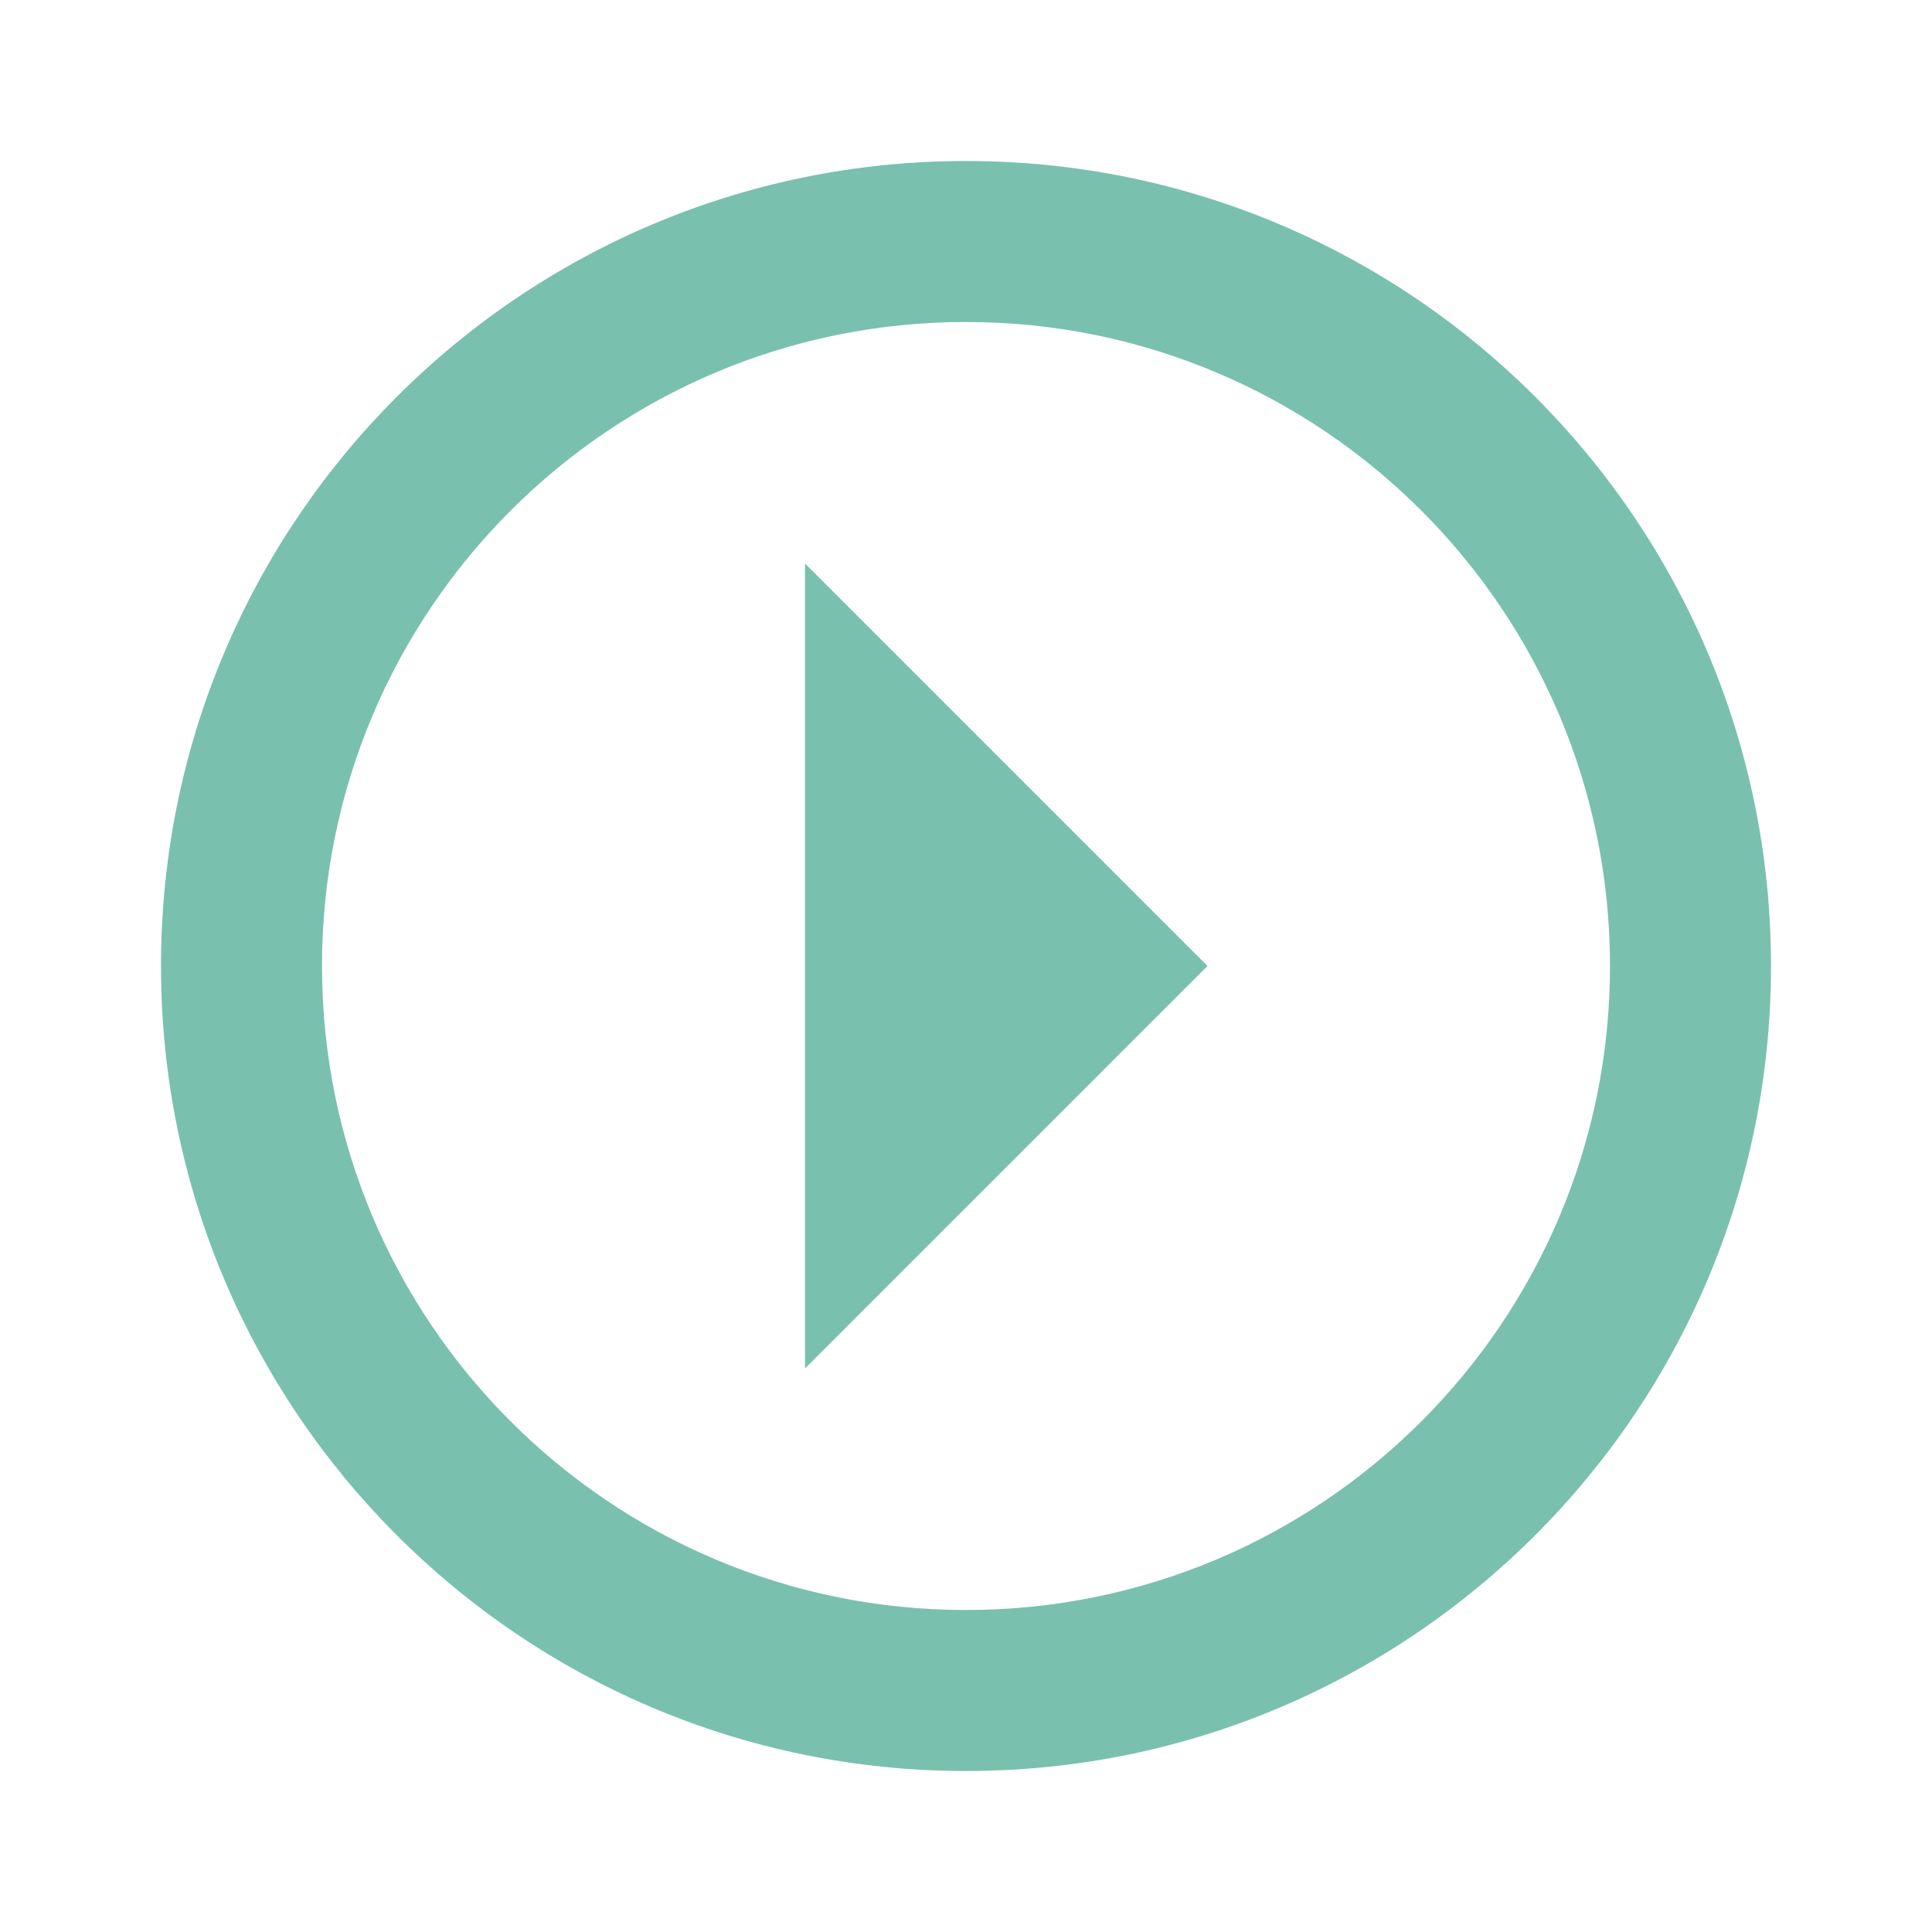
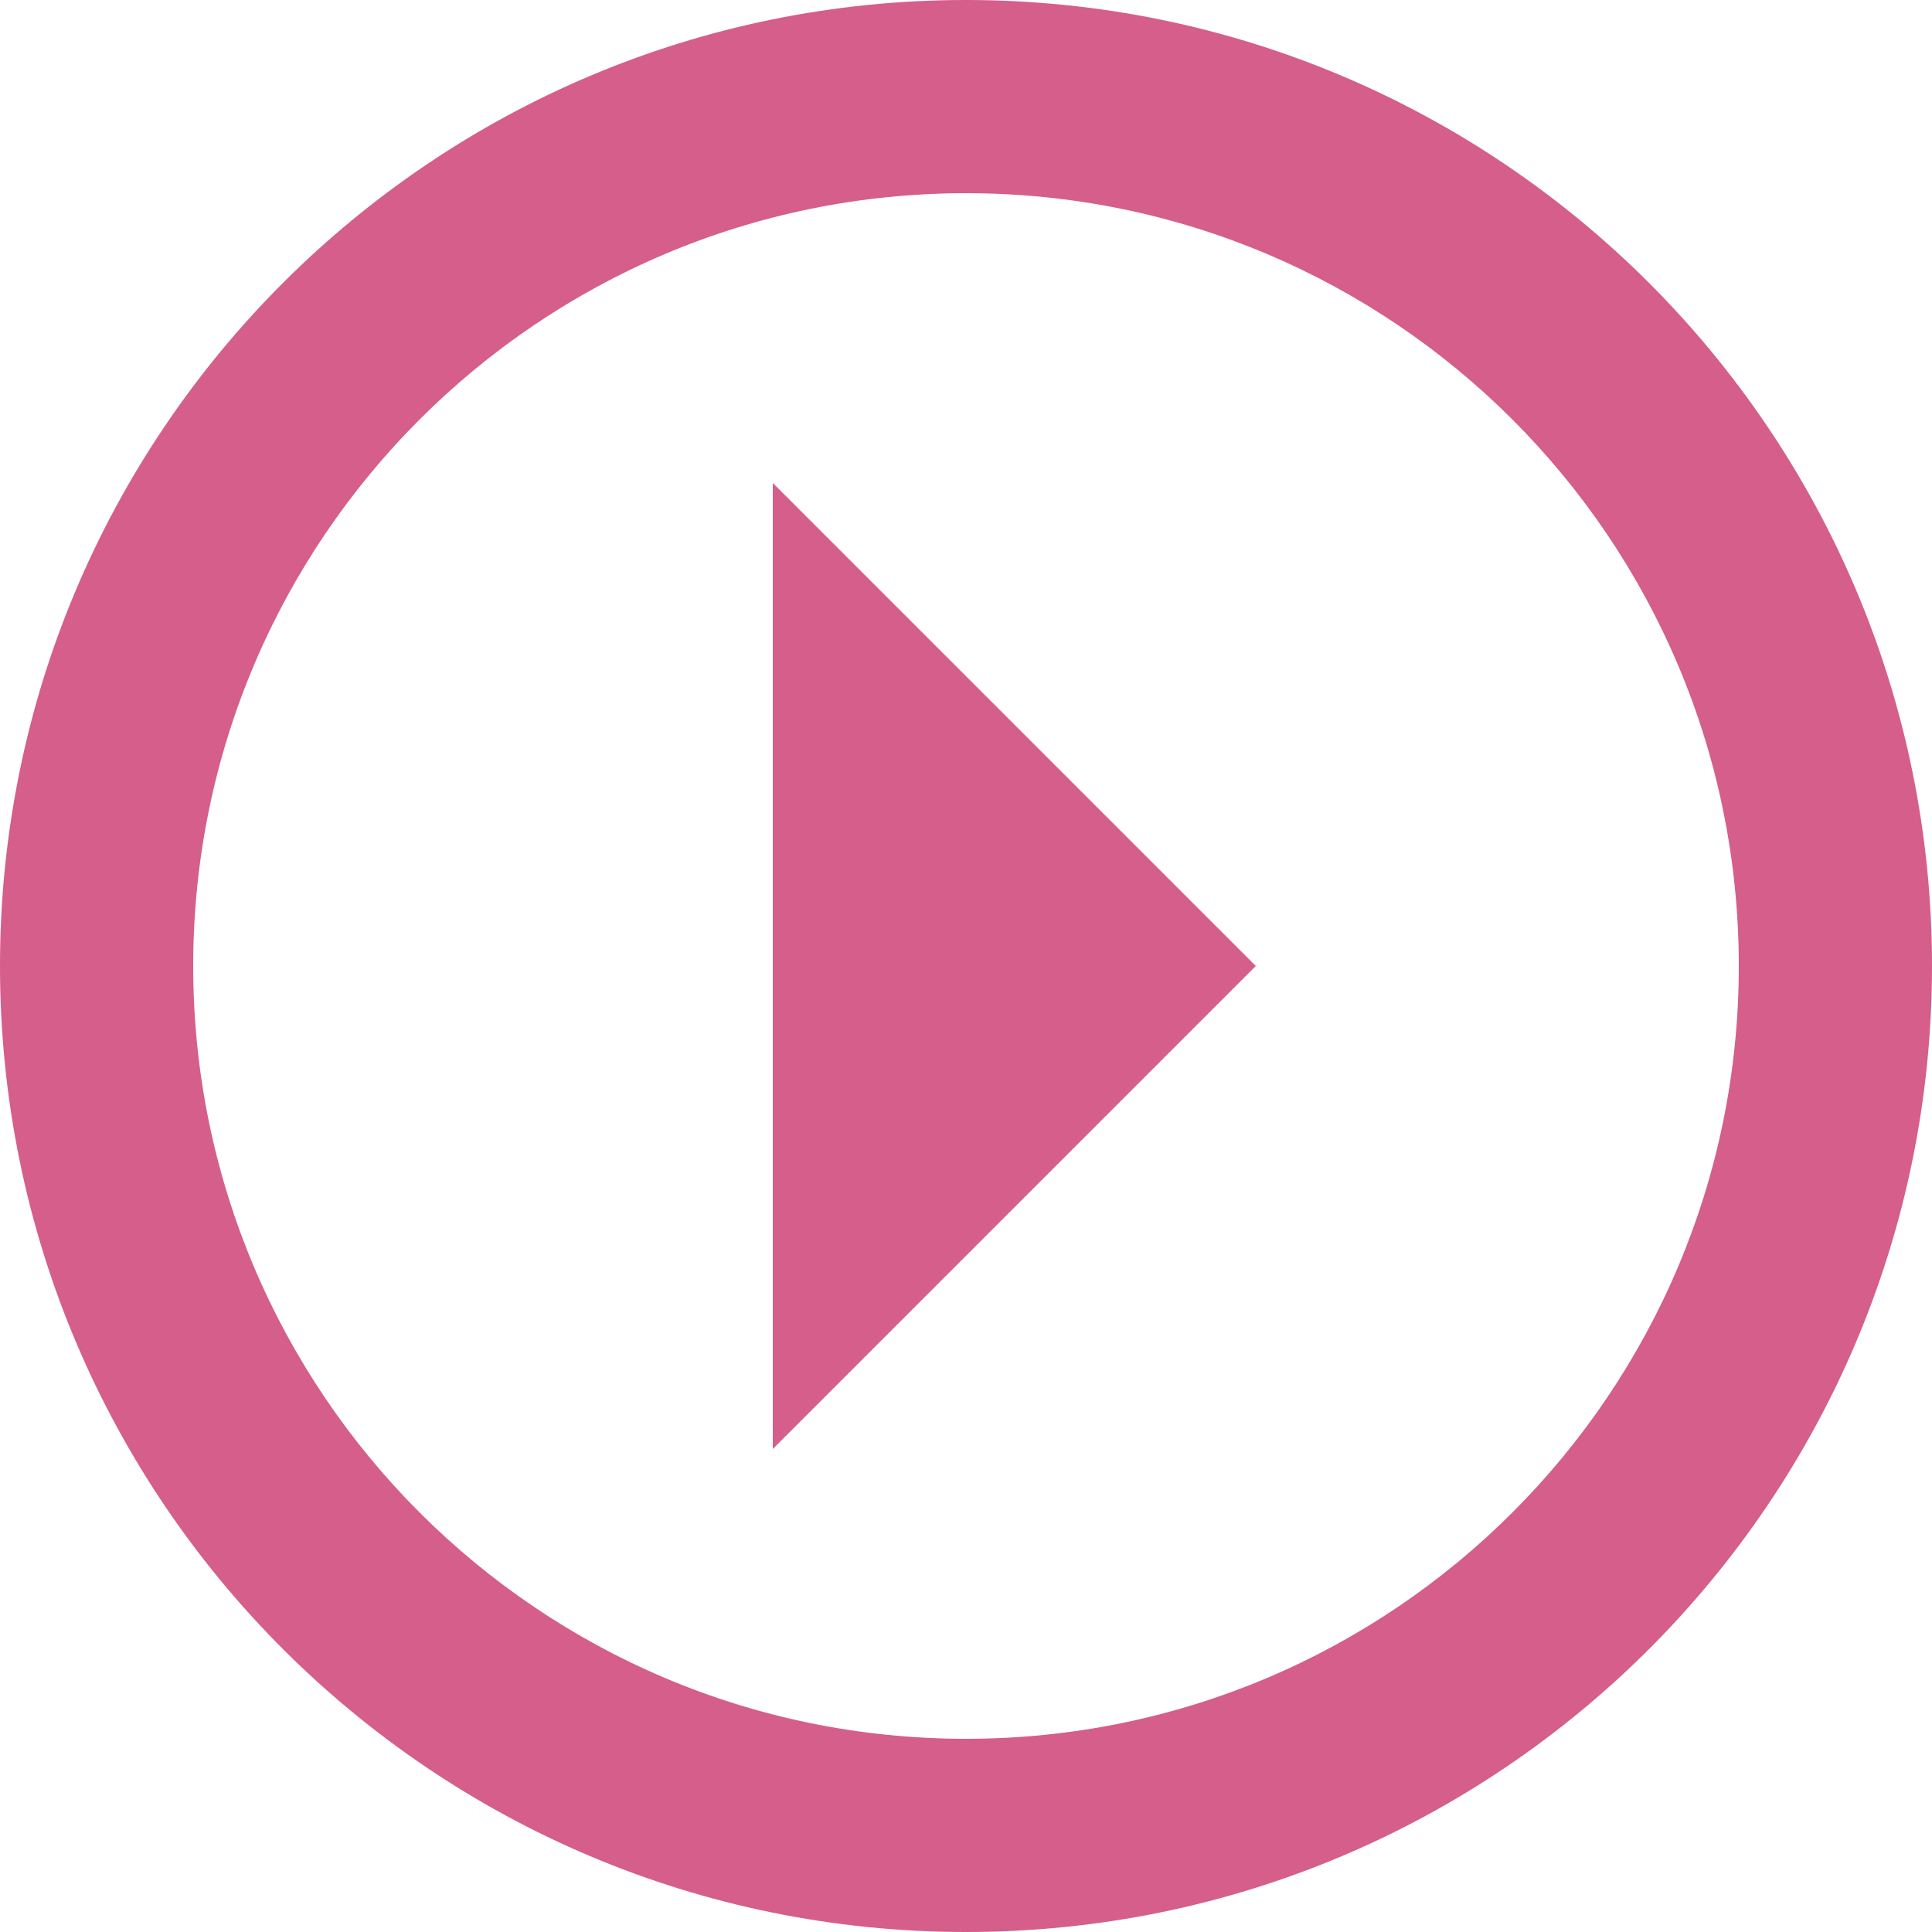
- <svg xmlns="http://www.w3.org/2000/svg" viewBox="0 0 24 24">
-   <path fill="#7ac0af" d="M2,12A10,10 0 0,0 12,22A10,10 0 0,0 22,12A10,10 0 0,0 12,2A10,10 0 0,0 2,12M4,12A8,8 0 0,1 12,4A8,8 0 0,1 20,12A8,8 0 0,1 12,20A8,8 0 0,1 4,12M10,17L15,12L10,7V17Z" />
+ <svg xmlns="http://www.w3.org/2000/svg" viewBox="0 0 20 20" version="1.1" id="svg7060" width="20" height="20">
+   <defs id="defs7064" />
+   <path fill="#7ac0af" d="M 0,10 A 10,10 0 0 0 10,20 10,10 0 0 0 20,10 10,10 0 0 0 10,0 10,10 0 0 0 0,10 m 2,0 a 8,8 0 0 1 8,-8 8,8 0 0 1 8,8 8,8 0 0 1 -8,8 8,8 0 0 1 -8,-8 m 6,5 5,-5 -5,-5 z" id="path7058" style="fill:#d55e8a;fill-opacity:1" />
</svg>
